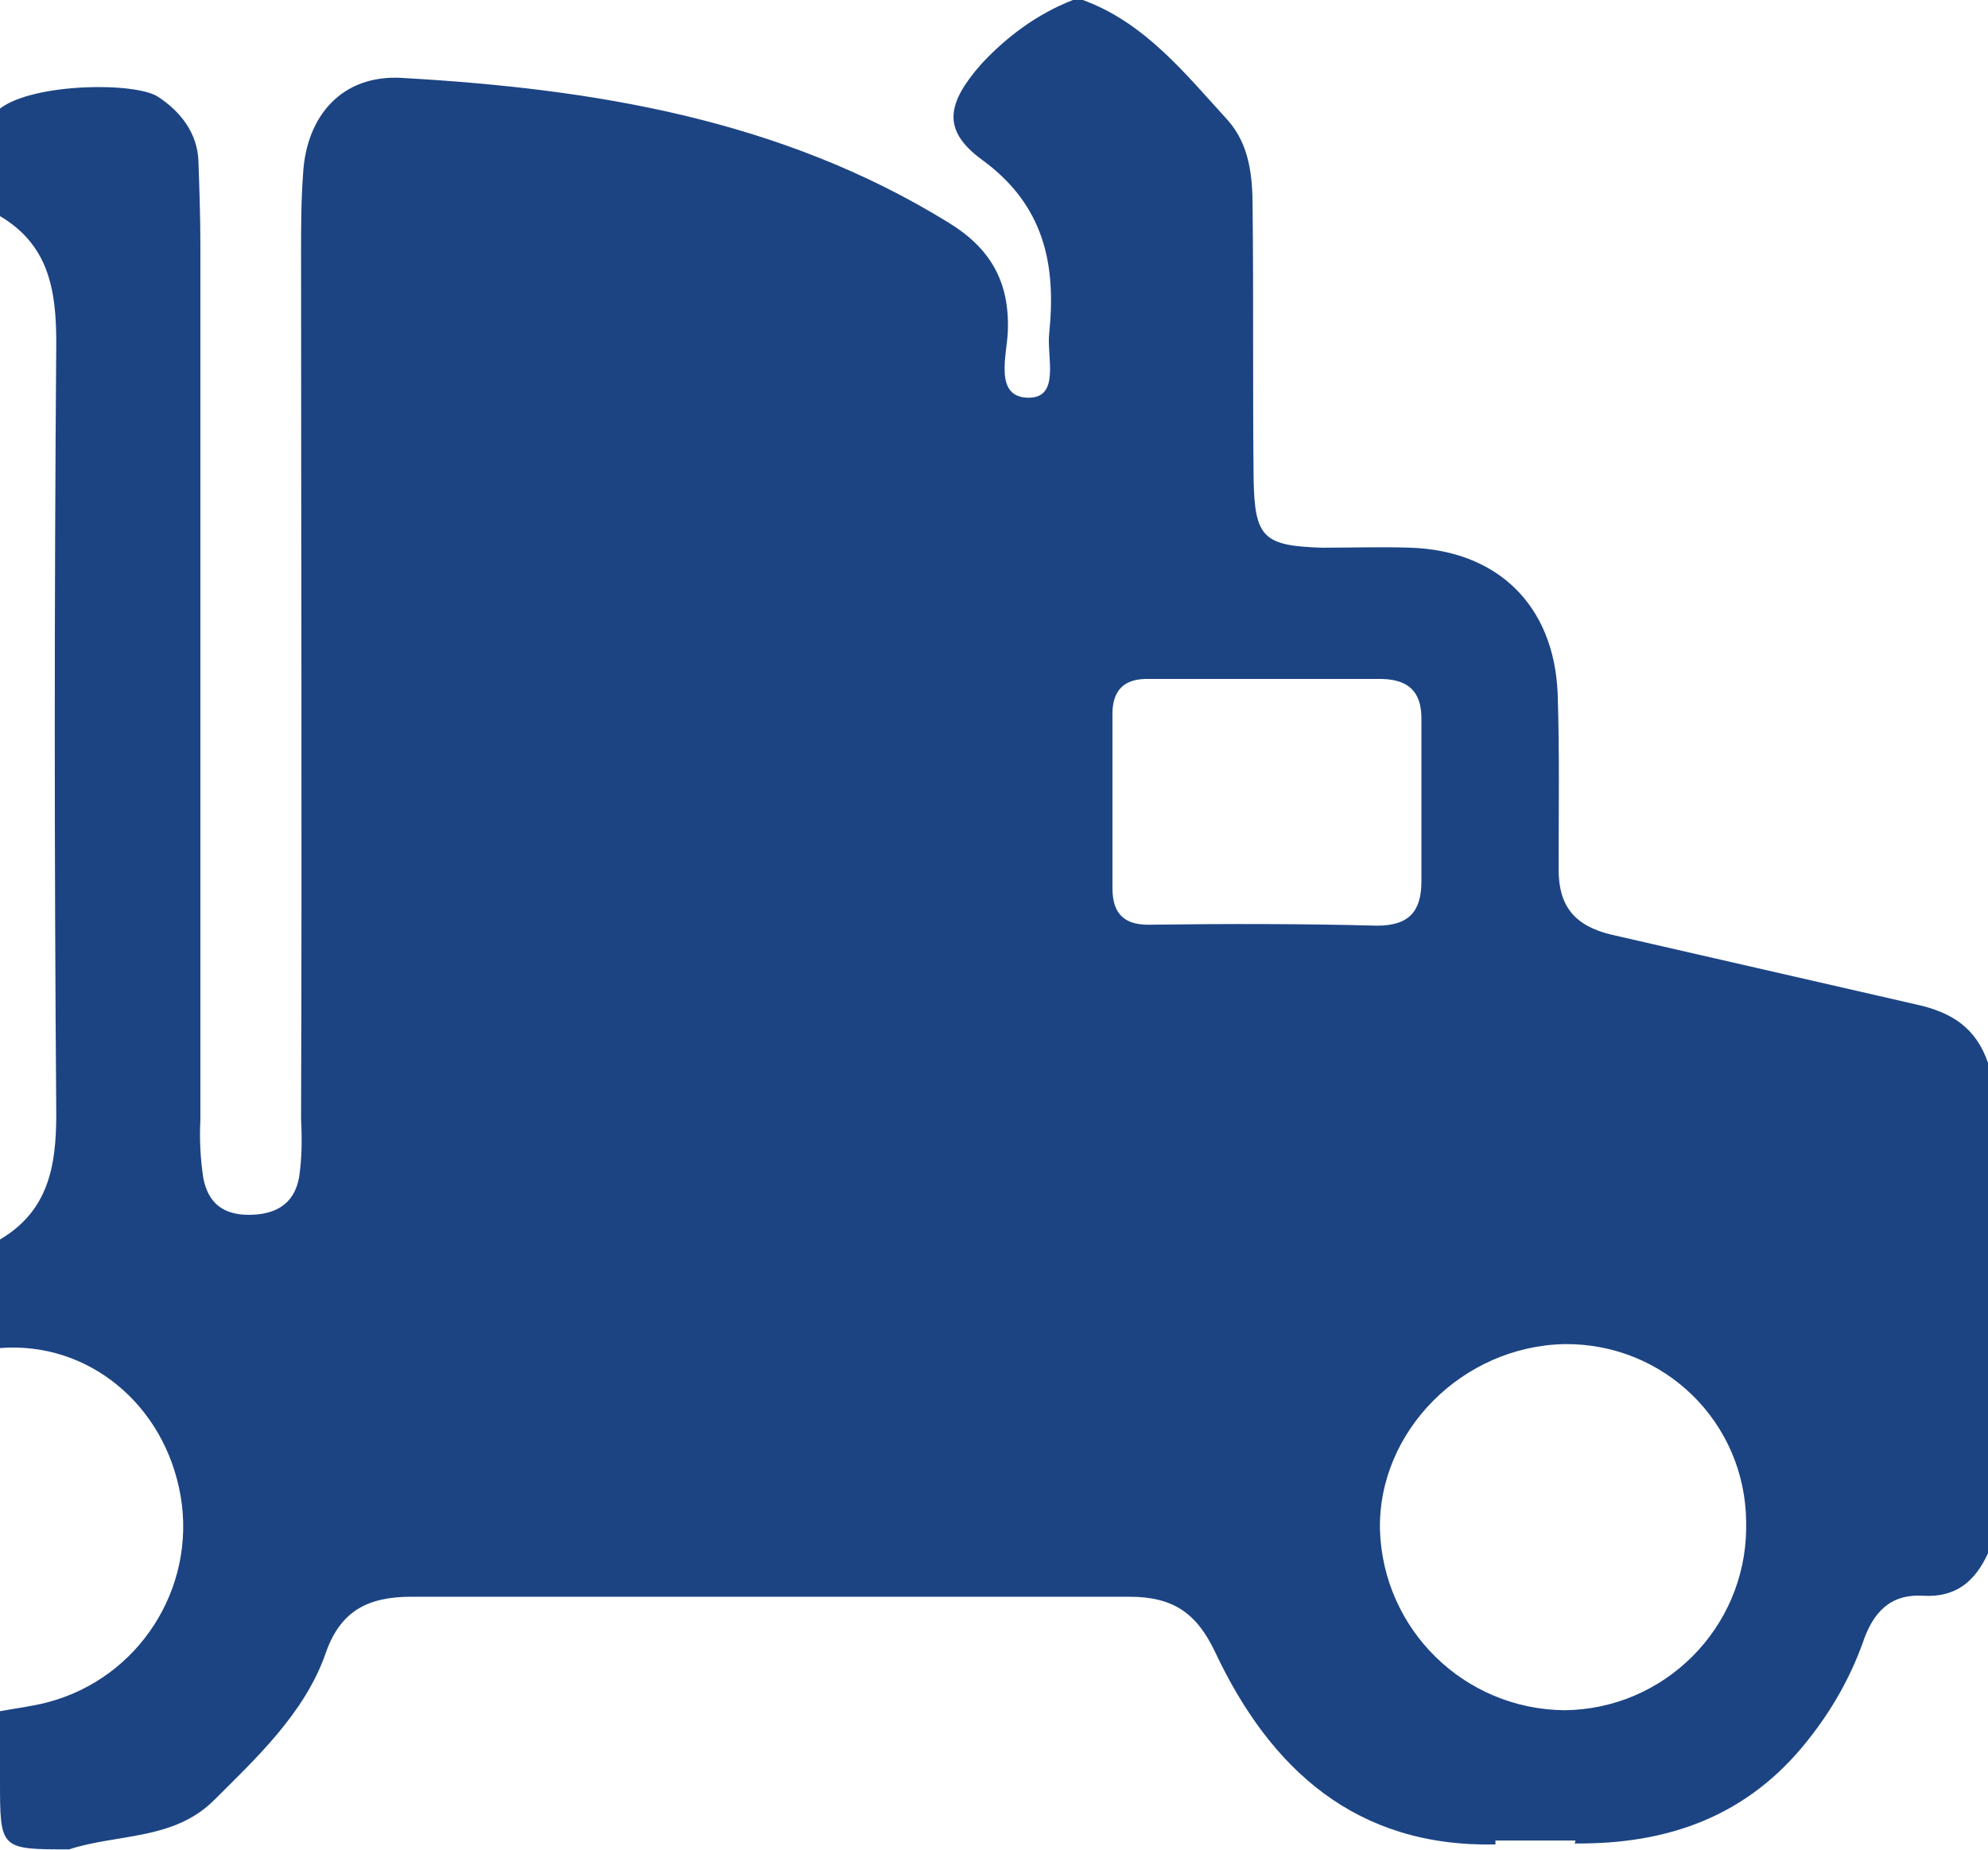
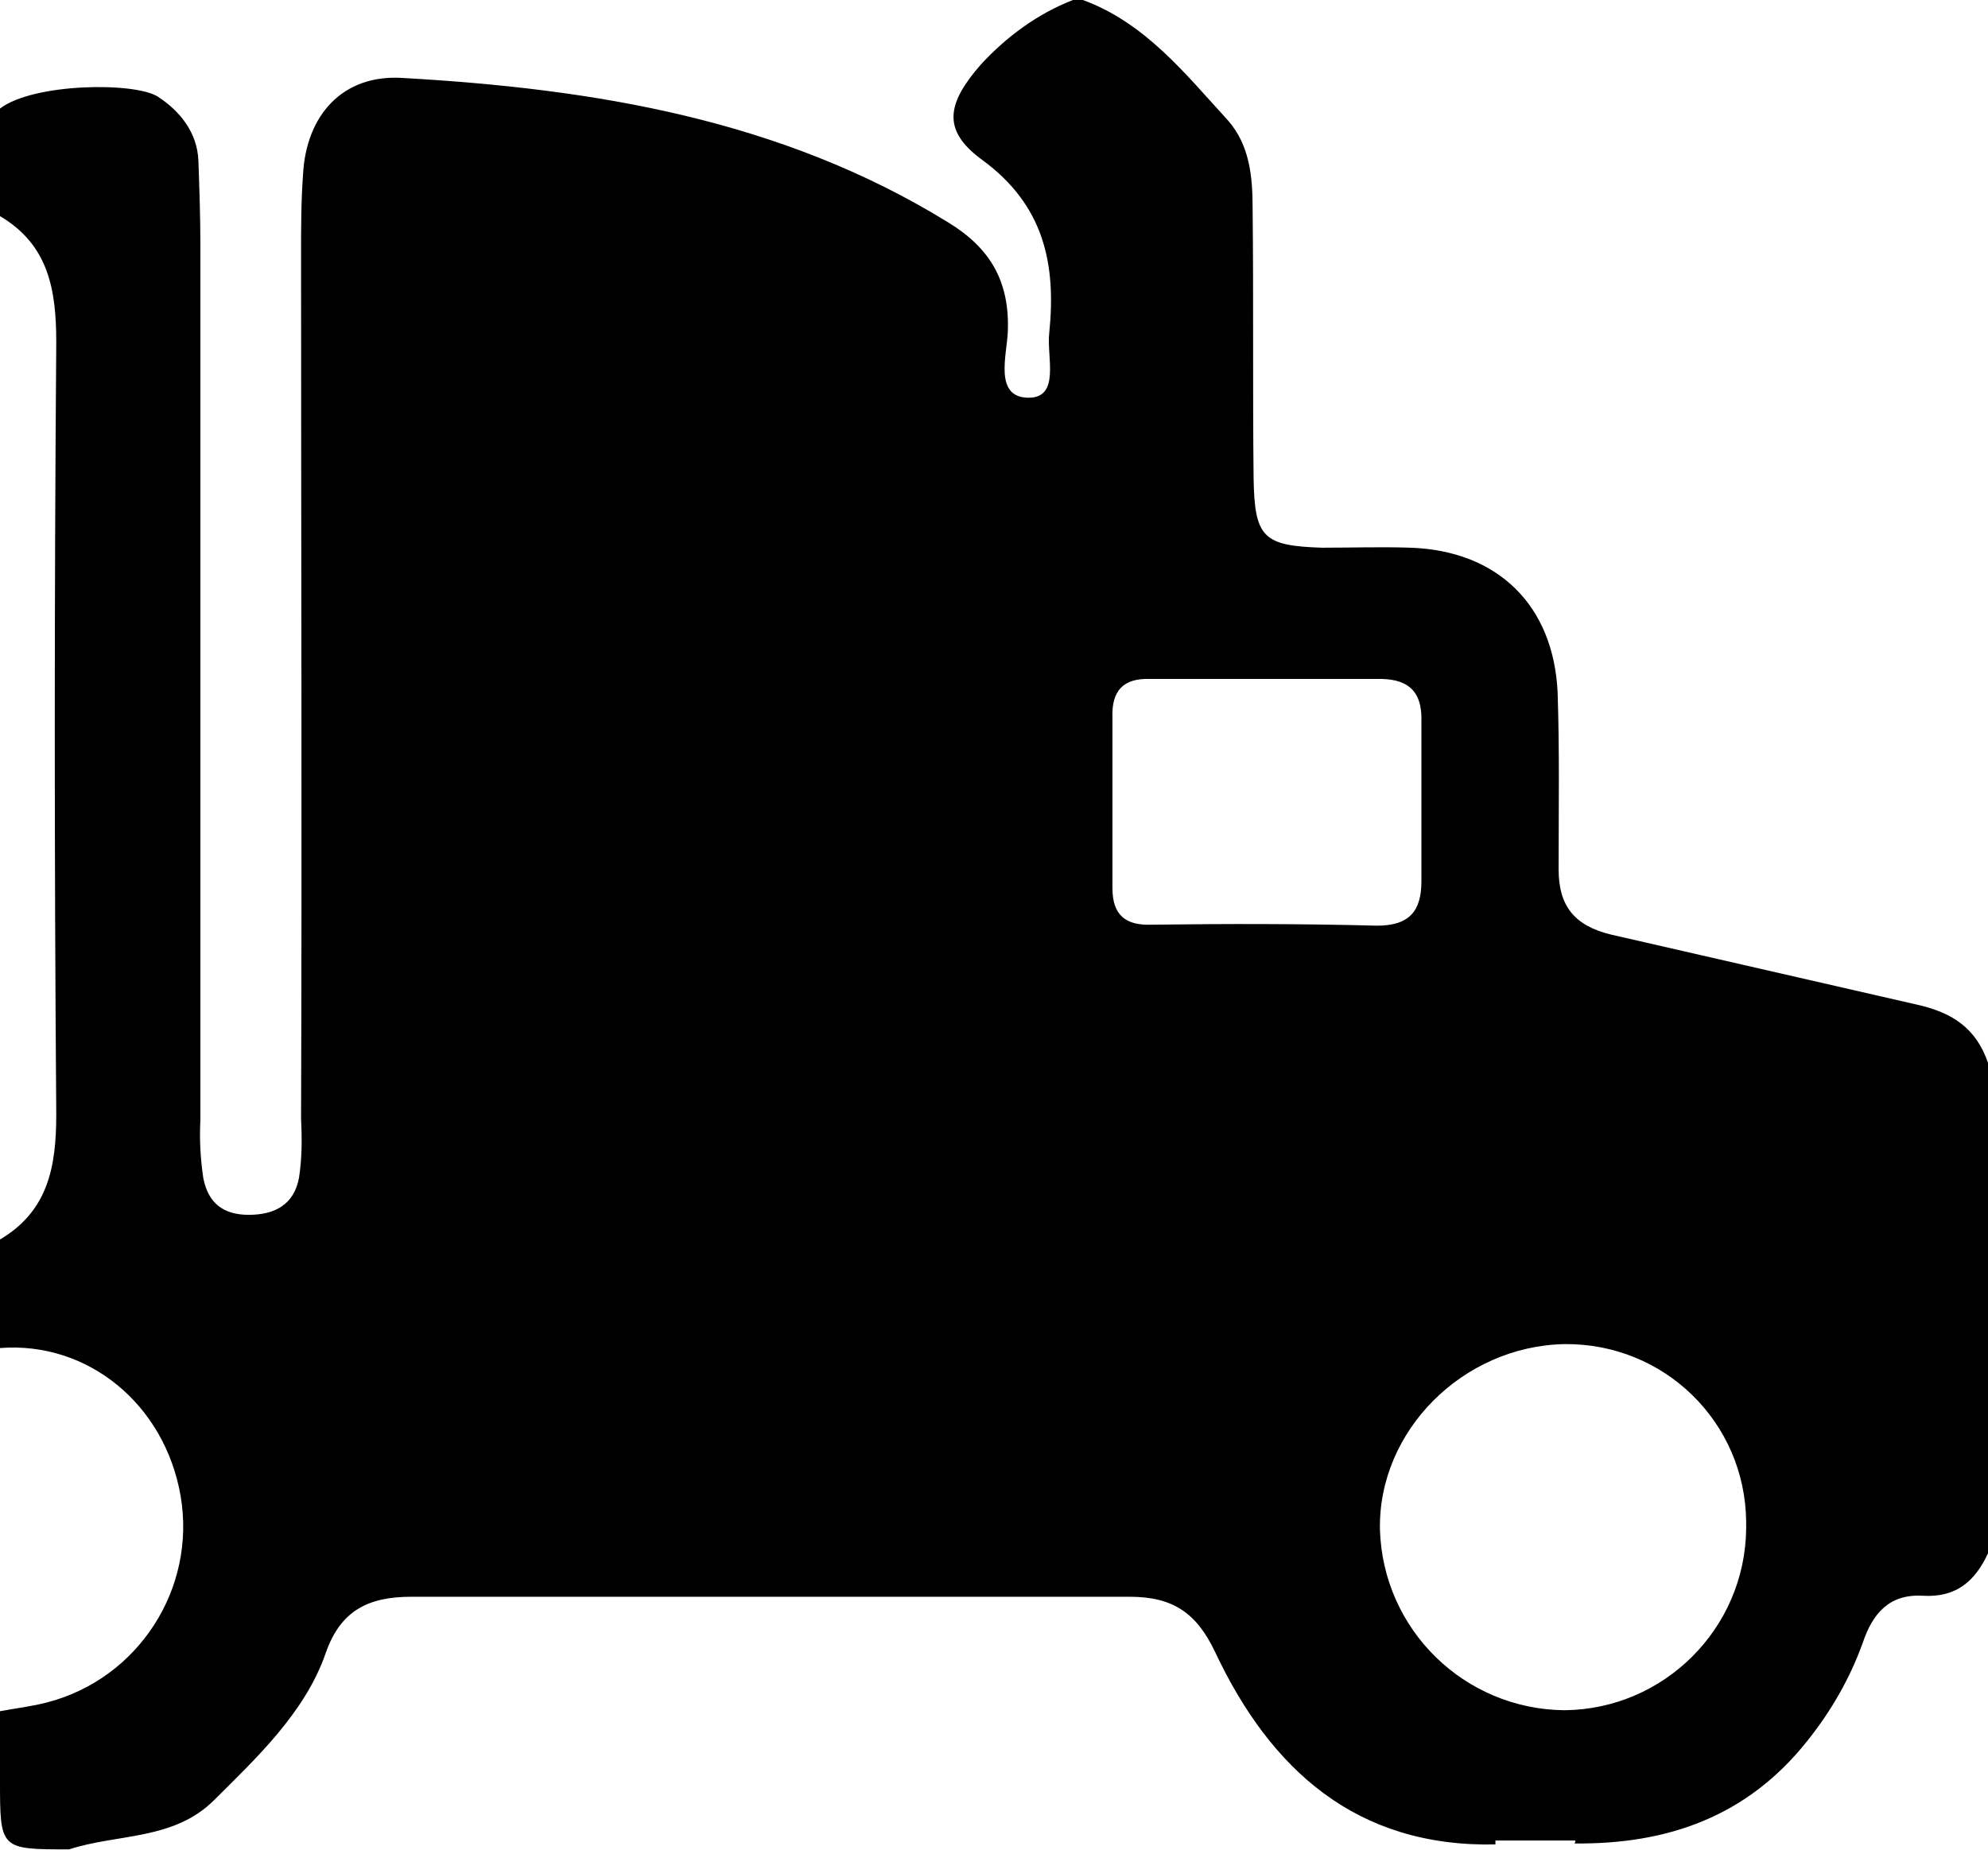
- <svg xmlns="http://www.w3.org/2000/svg" version="1.1" id="Layer_1" x="0px" y="0px" viewBox="0 0 201.4 187.4" style="enable-background:new 0 0 201.4 187.4;" xml:space="preserve">
-   <style type="text/css">
- 	.st0{fill:#1C4483;}
- </style>
-   <g id="ae422536-2794-41e2-8795-9f856a498e46">
-     <g id="f97569c0-a96f-4362-9d72-75204087aa63">
-       <path class="st0" d="M194.2,101.8l-31-7.1c-3.7-0.9-5.3-2.9-5.3-6.6c0-6,0.1-12-0.1-17.9c-0.4-8.9-6.1-14.4-14.9-14.7    c-3-0.1-6,0-9,0c-5.9-0.2-6.8-1-6.9-7c-0.1-9.1,0-18.3-0.1-27.4c0-3.2-0.3-6.4-2.5-8.9C120.1,7.5,116,2.3,109.7,0h-1    c-3.6,1.4-6.7,3.7-9.3,6.5c-3.5,4-4,6.7,0.1,9.7c6.3,4.6,7.5,10.6,6.8,17.5c-0.3,2.4,1.2,6.7-2.2,6.6s-2.1-4.3-2-6.7    c0.2-5.1-1.8-8.5-6.1-11.1C79.1,12.1,60.2,9,40.8,7.9c-6.1-0.4-9.8,3.8-10.1,9.8c-0.2,2.7-0.2,5.4-0.2,8c0,29.2,0.1,58.5,0,87.7    c0.1,2,0.1,3.9-0.2,5.9c-0.5,2.8-2.5,3.8-5.1,3.8s-4.1-1.2-4.6-3.7c-0.3-2-0.4-3.9-0.3-5.9V24.8c0-2.8-0.1-5.7-0.2-8.5    s-1.8-5-4.1-6.5S3.4,8.4,0,11v10.9c4.9,2.9,5.7,7.4,5.7,12.8c-0.2,26-0.2,52.1,0,78.2c0,5.3-0.8,9.8-5.7,12.7v11    c8.9-0.7,16.7,5.7,18.3,15c1.6,9.4-4.3,18.5-13.5,20.9c-1.5,0.4-3.2,0.6-4.8,0.9v7c0,7,0,7,7,7c4.9-1.6,10.6-0.9,14.7-5    s9.2-8.8,11.3-14.9c1.5-4.3,4.3-5.7,8.7-5.7h72.7c4.4,0,6.8,1.6,8.7,5.6c5.6,11.9,14.3,19.8,28.4,19.5v-0.4h8.1    c0,0.1,0,0.2-0.1,0.3c9.4,0.1,17.5-2.7,23.6-10.4c2.4-3,4.3-6.3,5.6-9.9c1-3,2.7-5,6.1-4.8s5.3-1.5,6.6-4.3v-49.7    C200.2,104.2,197.8,102.6,194.2,101.8z M116.7,93.7c-2.6,0.1-4-0.9-4-3.7V72.7c-0.1-2.7,1.1-4,3.8-3.9h22.9    c3.1-0.1,4.7,1.1,4.6,4.3v16.2c0,3-1.2,4.5-4.5,4.5C131.9,93.6,124.3,93.6,116.7,93.7z M158.5,173.3c-10.2-0.1-18.4-8.2-18.7-18.3    c-0.2-10,8.4-18.6,18.7-18.8c10.1-0.1,18.3,7.9,18.4,18c0,0.2,0,0.5,0,0.7C176.8,165,168.6,173.2,158.5,173.3z" />
-     </g>
-   </g>
+ <svg xmlns="http://www.w3.org/2000/svg" version="1.1" id="Layer_1" class="icon" x="0px" y="0px" viewBox="0 0 201.4 187.4" style="enable-background:new 0 0 201.4 187.4;" xml:space="preserve">
+   <path class="st0" d="M194.2,101.8l-31-7.1c-3.7-0.9-5.3-2.9-5.3-6.6c0-6,0.1-12-0.1-17.9c-0.4-8.9-6.1-14.4-14.9-14.7    c-3-0.1-6,0-9,0c-5.9-0.2-6.8-1-6.9-7c-0.1-9.1,0-18.3-0.1-27.4c0-3.2-0.3-6.4-2.5-8.9C120.1,7.5,116,2.3,109.7,0h-1    c-3.6,1.4-6.7,3.7-9.3,6.5c-3.5,4-4,6.7,0.1,9.7c6.3,4.6,7.5,10.6,6.8,17.5c-0.3,2.4,1.2,6.7-2.2,6.6s-2.1-4.3-2-6.7    c0.2-5.1-1.8-8.5-6.1-11.1C79.1,12.1,60.2,9,40.8,7.9c-6.1-0.4-9.8,3.8-10.1,9.8c-0.2,2.7-0.2,5.4-0.2,8c0,29.2,0.1,58.5,0,87.7    c0.1,2,0.1,3.9-0.2,5.9c-0.5,2.8-2.5,3.8-5.1,3.8s-4.1-1.2-4.6-3.7c-0.3-2-0.4-3.9-0.3-5.9V24.8c0-2.8-0.1-5.7-0.2-8.5    s-1.8-5-4.1-6.5S3.4,8.4,0,11v10.9c4.9,2.9,5.7,7.4,5.7,12.8c-0.2,26-0.2,52.1,0,78.2c0,5.3-0.8,9.8-5.7,12.7v11    c8.9-0.7,16.7,5.7,18.3,15c1.6,9.4-4.3,18.5-13.5,20.9c-1.5,0.4-3.2,0.6-4.8,0.9v7c0,7,0,7,7,7c4.9-1.6,10.6-0.9,14.7-5    s9.2-8.8,11.3-14.9c1.5-4.3,4.3-5.7,8.7-5.7h72.7c4.4,0,6.8,1.6,8.7,5.6c5.6,11.9,14.3,19.8,28.4,19.5v-0.4h8.1    c0,0.1,0,0.2-0.1,0.3c9.4,0.1,17.5-2.7,23.6-10.4c2.4-3,4.3-6.3,5.6-9.9c1-3,2.7-5,6.1-4.8s5.3-1.5,6.6-4.3v-49.7    C200.2,104.2,197.8,102.6,194.2,101.8z M116.7,93.7c-2.6,0.1-4-0.9-4-3.7V72.7c-0.1-2.7,1.1-4,3.8-3.9h22.9    c3.1-0.1,4.7,1.1,4.6,4.3v16.2c0,3-1.2,4.5-4.5,4.5C131.9,93.6,124.3,93.6,116.7,93.7z M158.5,173.3c-10.2-0.1-18.4-8.2-18.7-18.3    c-0.2-10,8.4-18.6,18.7-18.8c10.1-0.1,18.3,7.9,18.4,18c0,0.2,0,0.5,0,0.7C176.8,165,168.6,173.2,158.5,173.3z" />
</svg>
